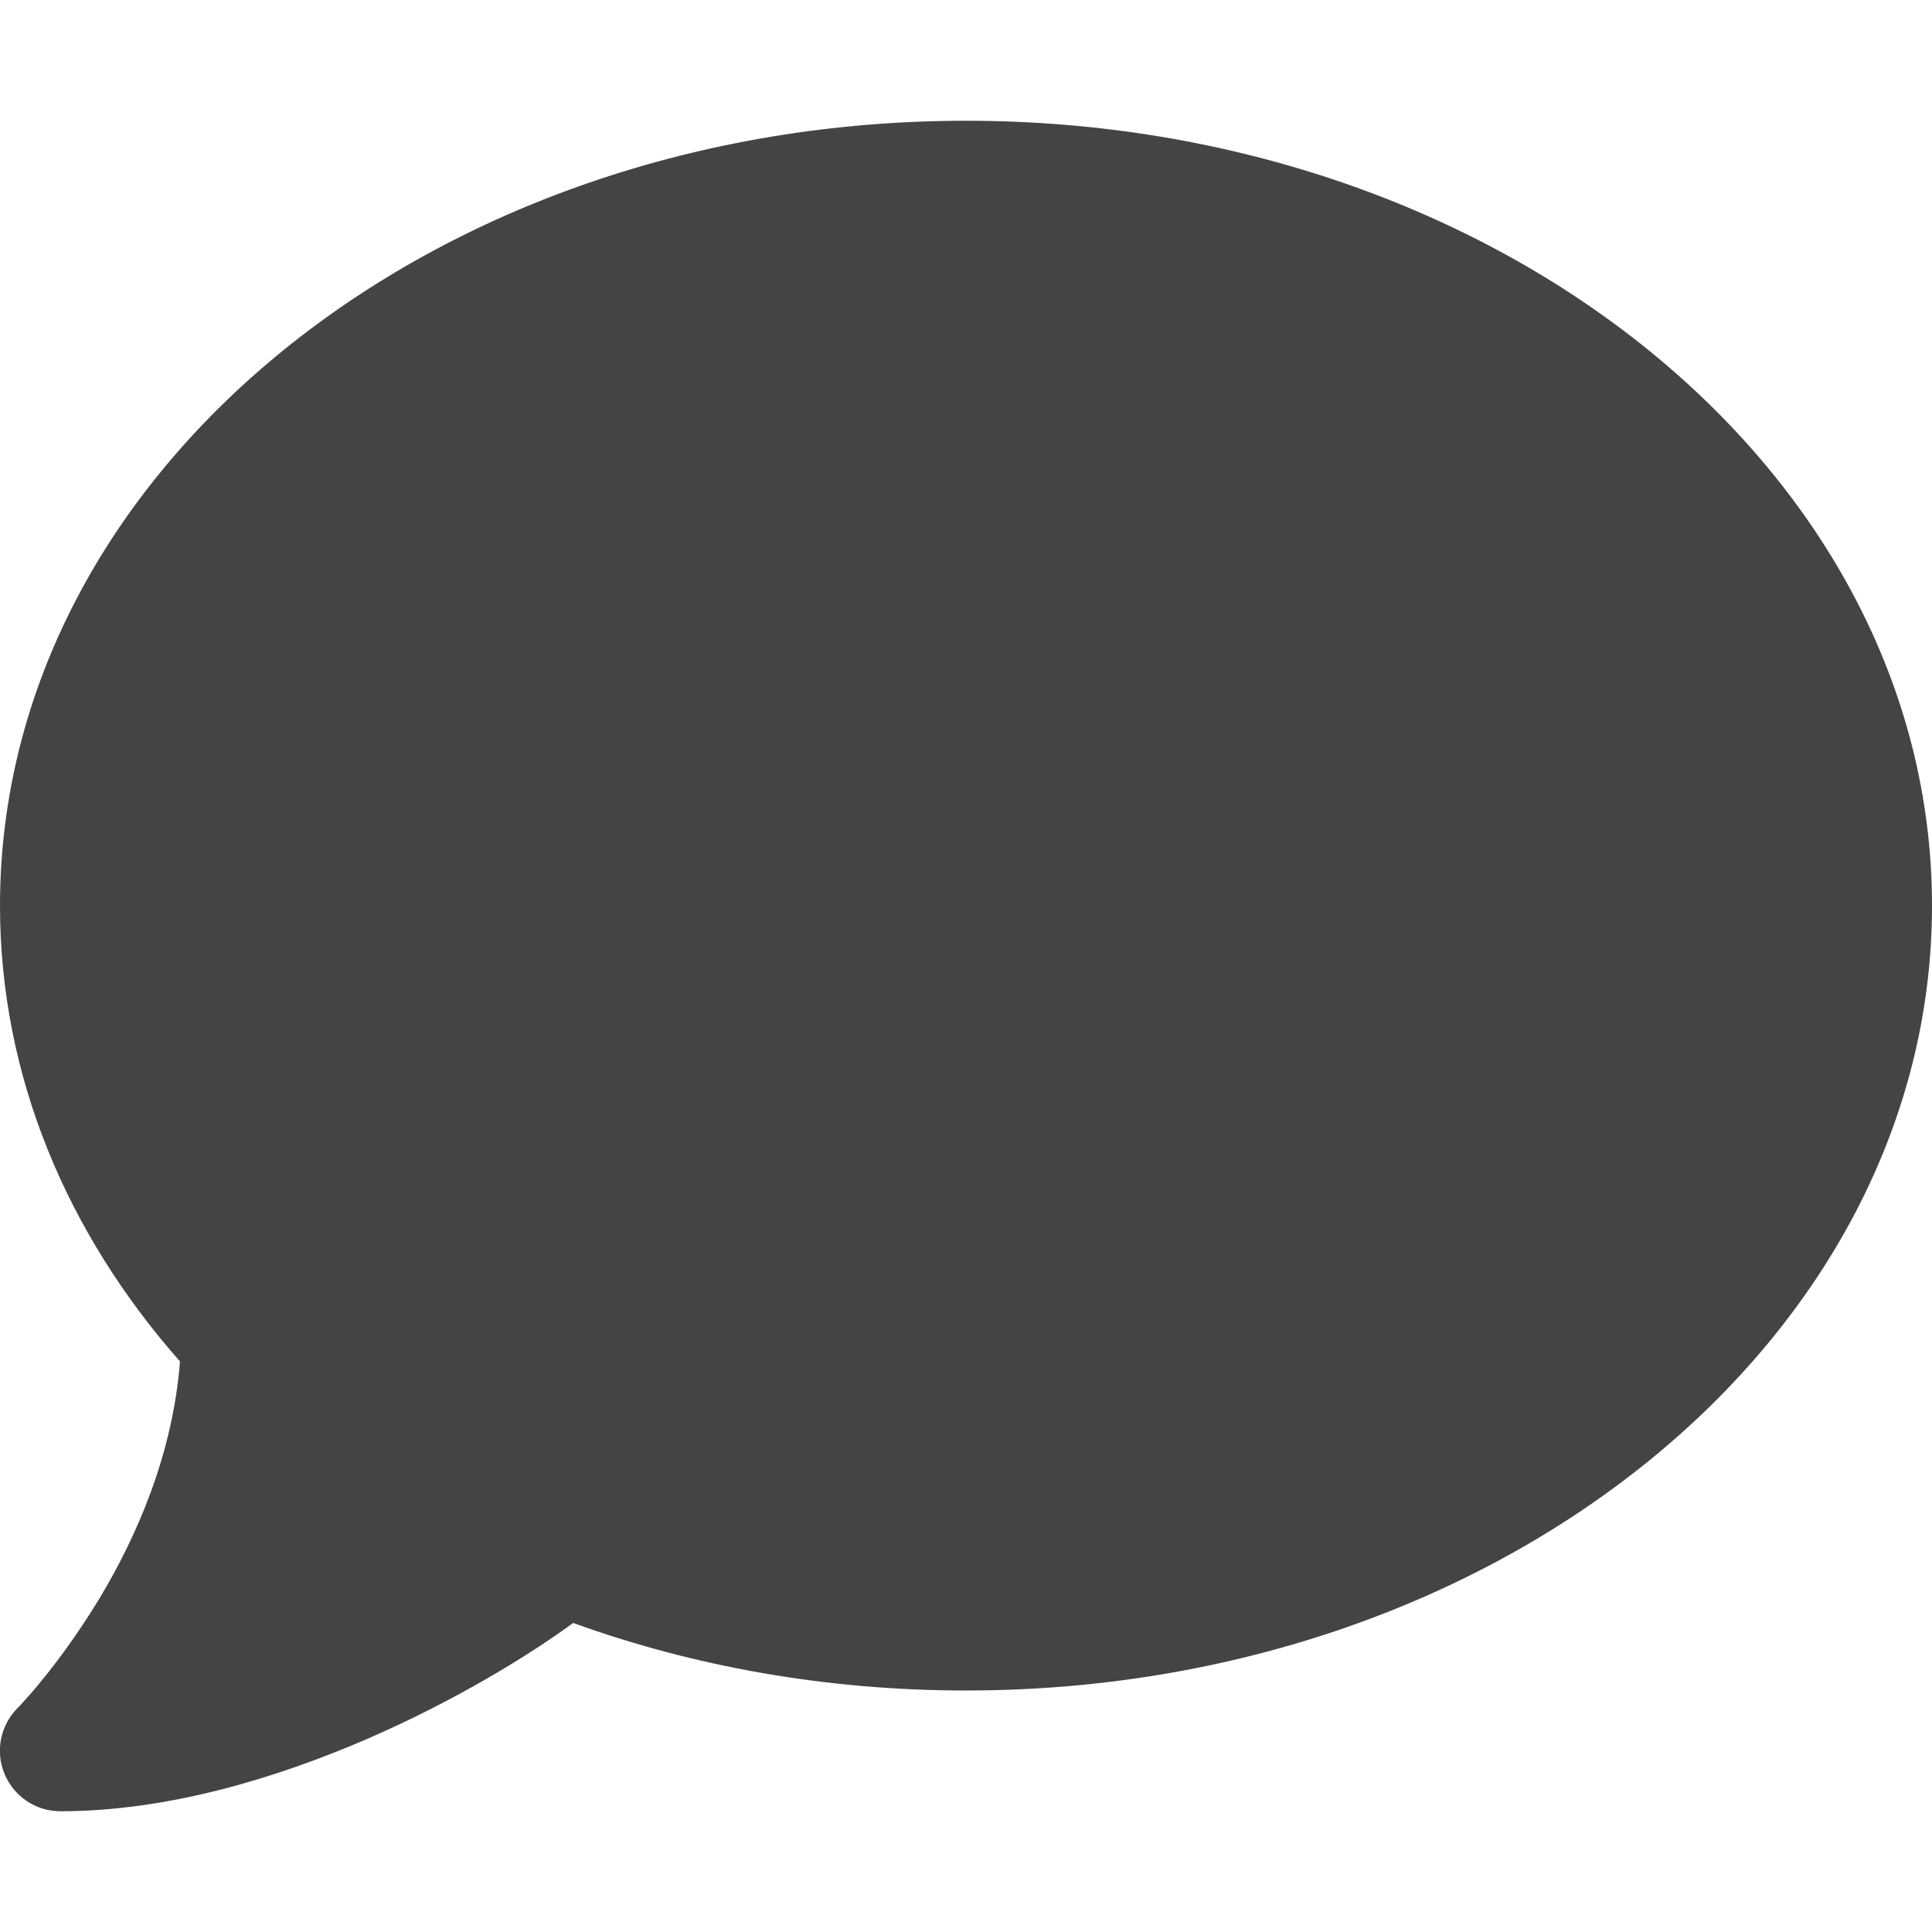
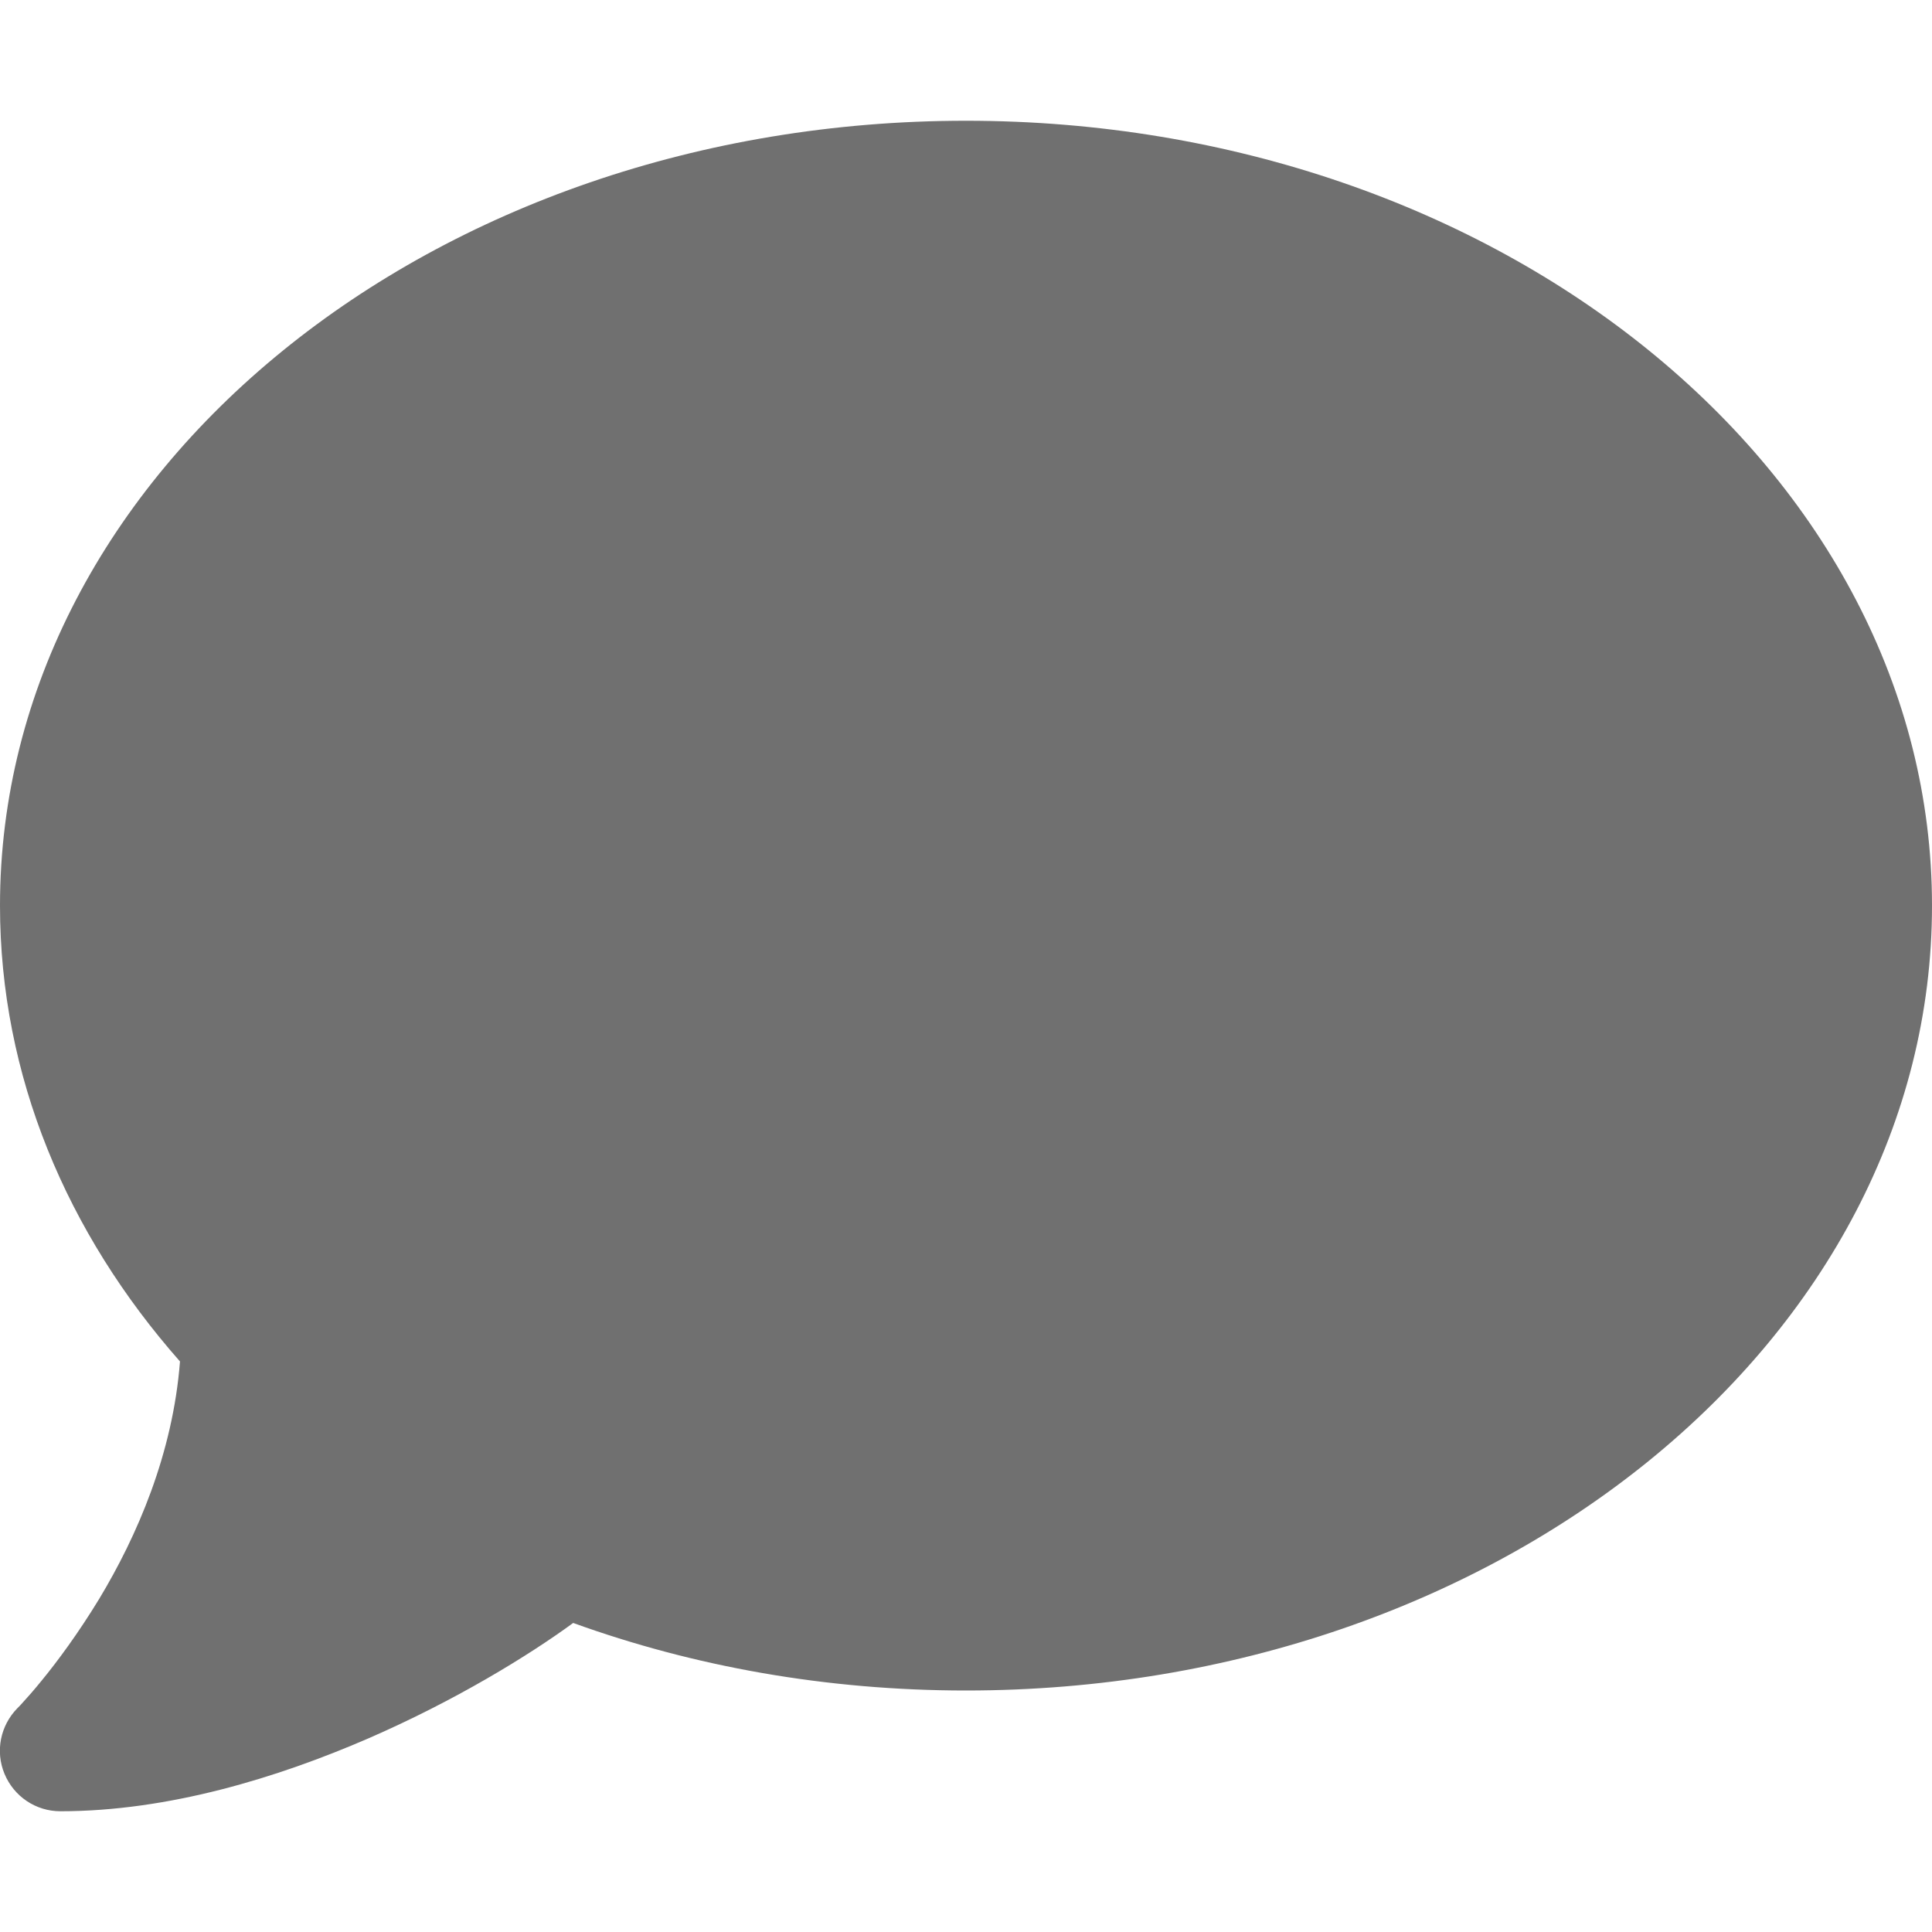
- <svg xmlns="http://www.w3.org/2000/svg" height="64" width="64" style="padding: 5" viewBox="0 0 512 512">
-   <path fill="#444444" d="M512 240c0 114.9-114.6 208-256 208c-37.1 0-72.3-6.4-104.1-17.9c-11.9 8.7-31.3 20.6-54.3 30.6C73.6 471.1 44.7 480 16 480c-6.5 0-12.3-3.9-14.8-9.9c-2.5-6-1.1-12.8 3.4-17.4l0 0 0 0 0 0 0 0 .3-.3c.3-.3 .7-.7 1.3-1.4c1.1-1.2 2.8-3.1 4.9-5.7c4.1-5 9.6-12.4 15.2-21.6c10-16.6 19.5-38.4 21.4-62.9C17.7 326.8 0 285.1 0 240C0 125.1 114.6 32 256 32s256 93.1 256 208z" />
+ <svg xmlns="http://www.w3.org/2000/svg" style="padding:1em" viewBox="0 0 512 512">
+   <path fill="#707070" d="M512 240c0 114.9-114.6 208-256 208-37.1 0-72.3-6.4-104.1-17.9-11.9 8.7-31.3 20.6-54.3 30.6C73.6 471.1 44.7 480 16 480c-6.5 0-12.3-3.9-14.8-9.9s-1.1-12.8 3.4-17.4l.3-.3c.3-.3.7-.7 1.3-1.4 1.1-1.2 2.8-3.1 4.9-5.7 4.1-5 9.6-12.4 15.2-21.6 10-16.6 19.5-38.4 21.4-62.9C17.7 326.8 0 285.1 0 240 0 125.1 114.6 32 256 32s256 93.1 256 208z" />
</svg>
